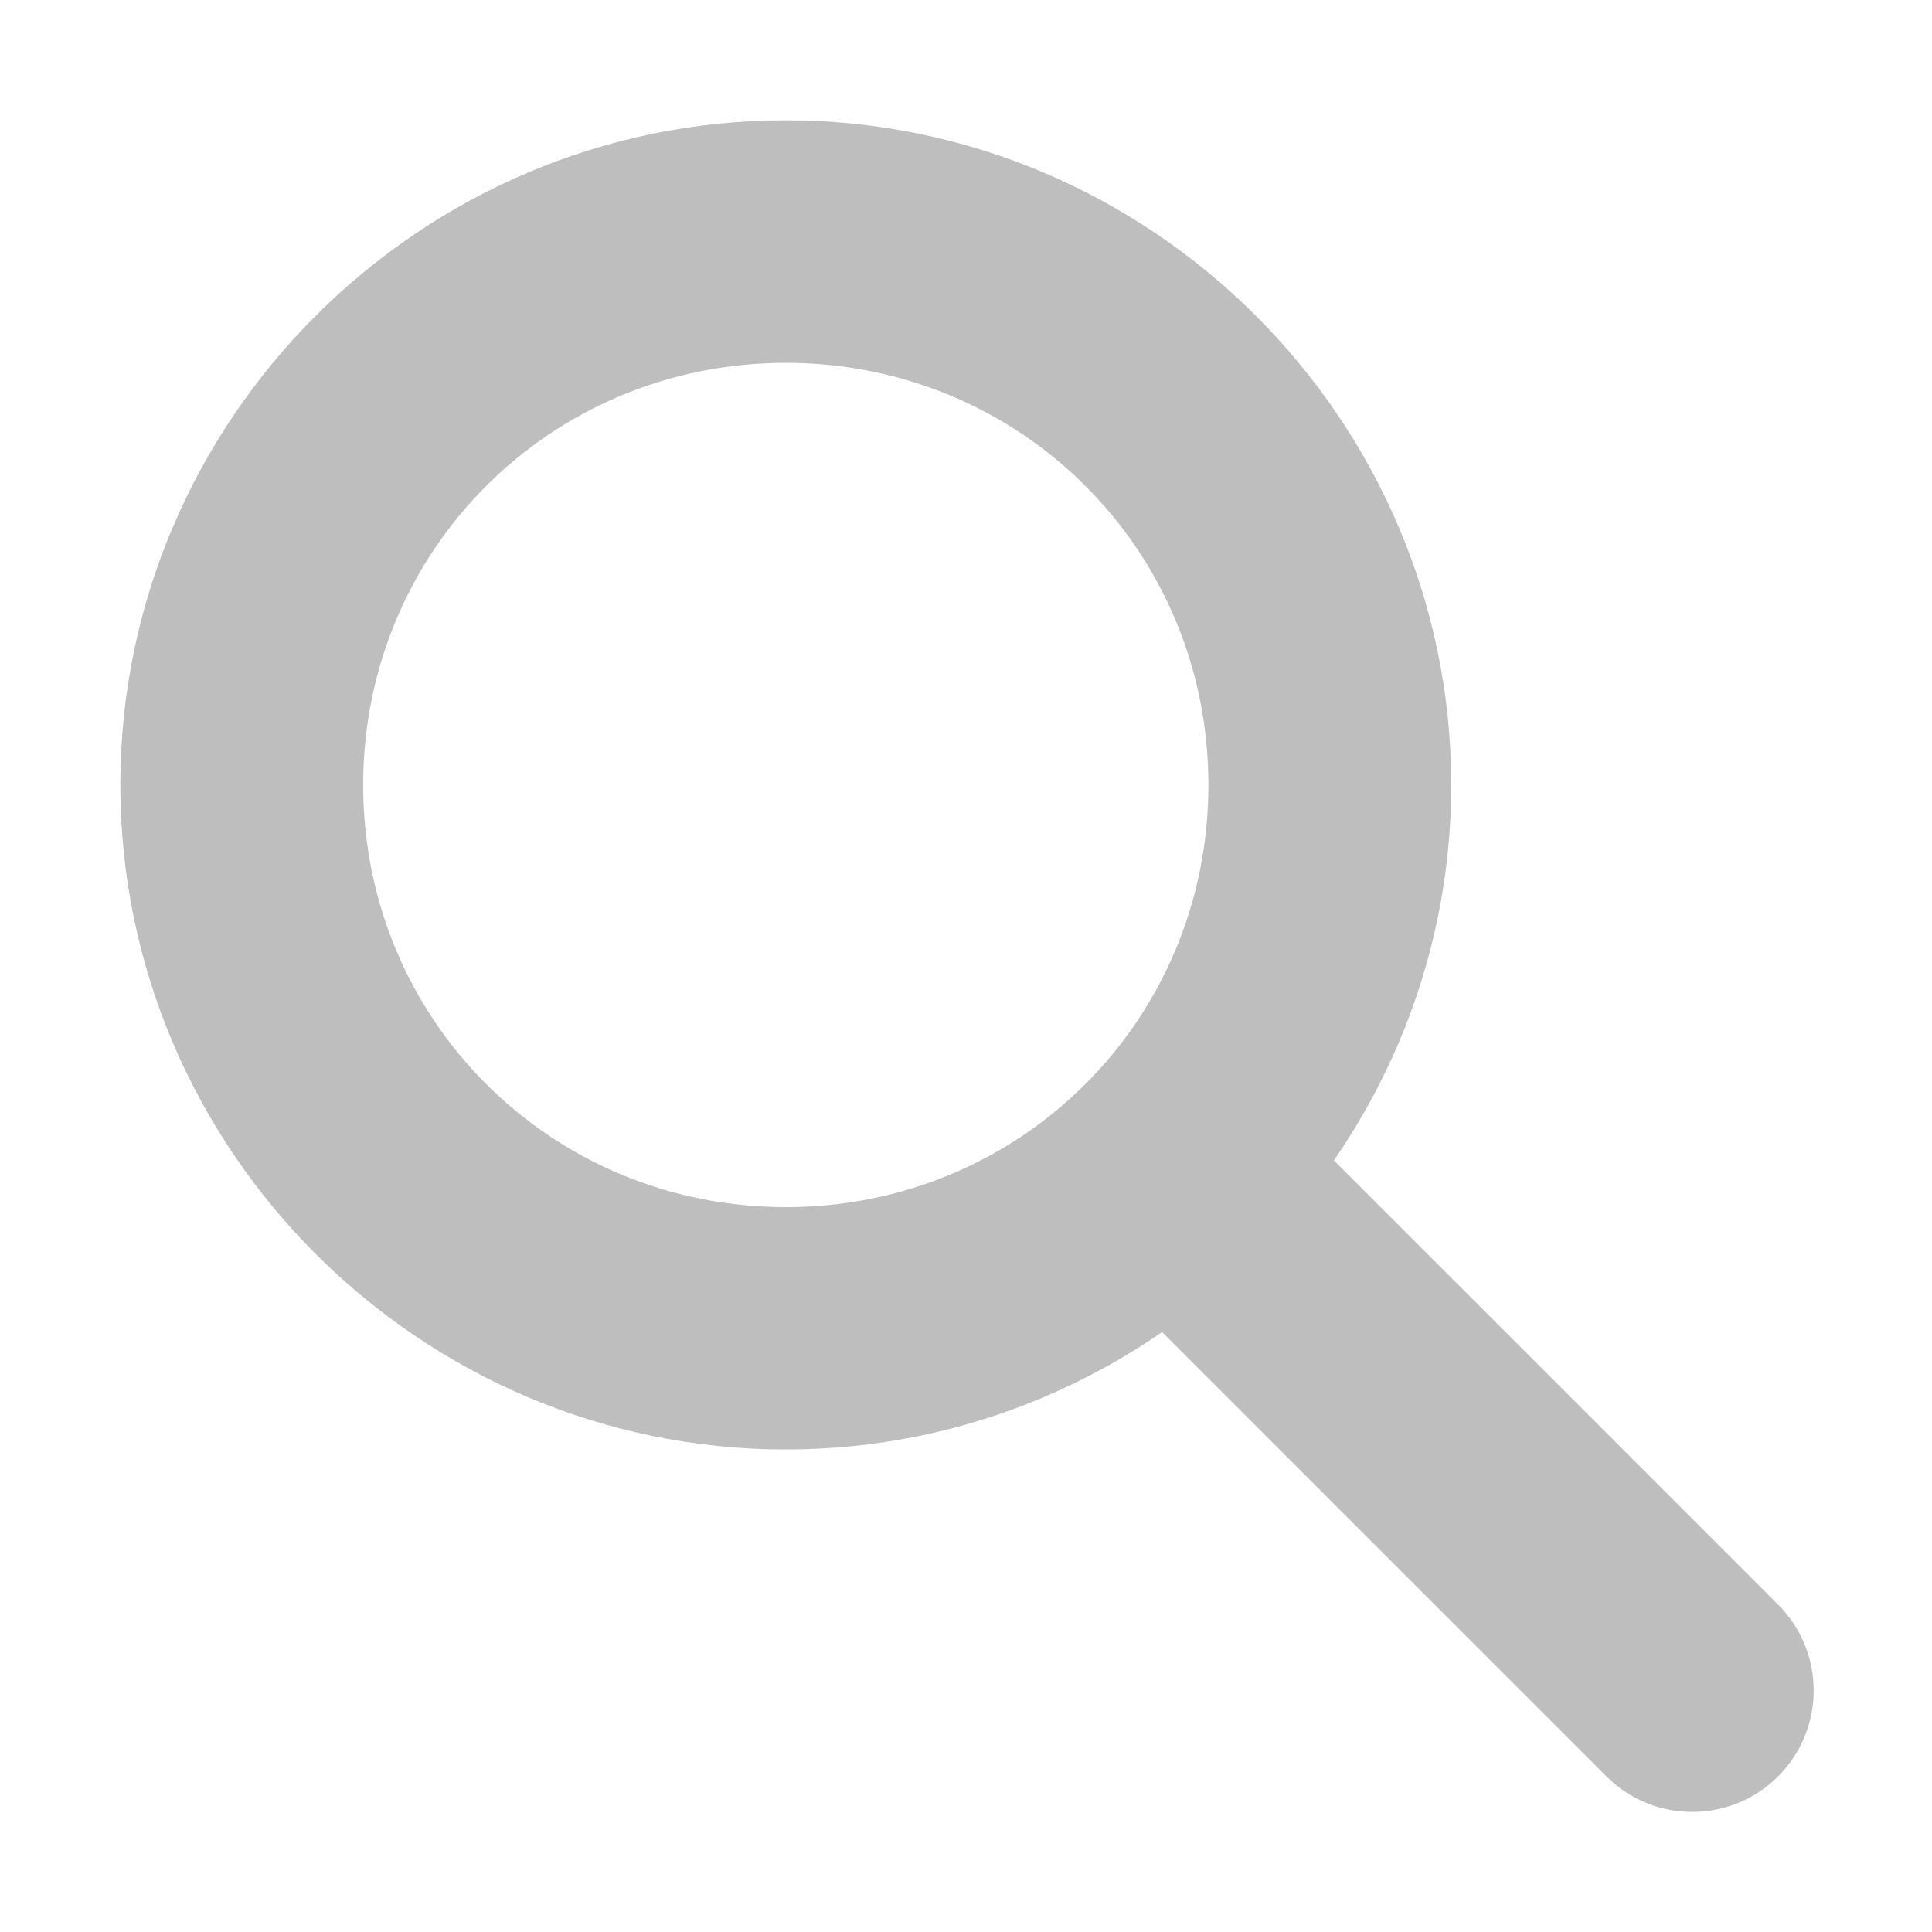
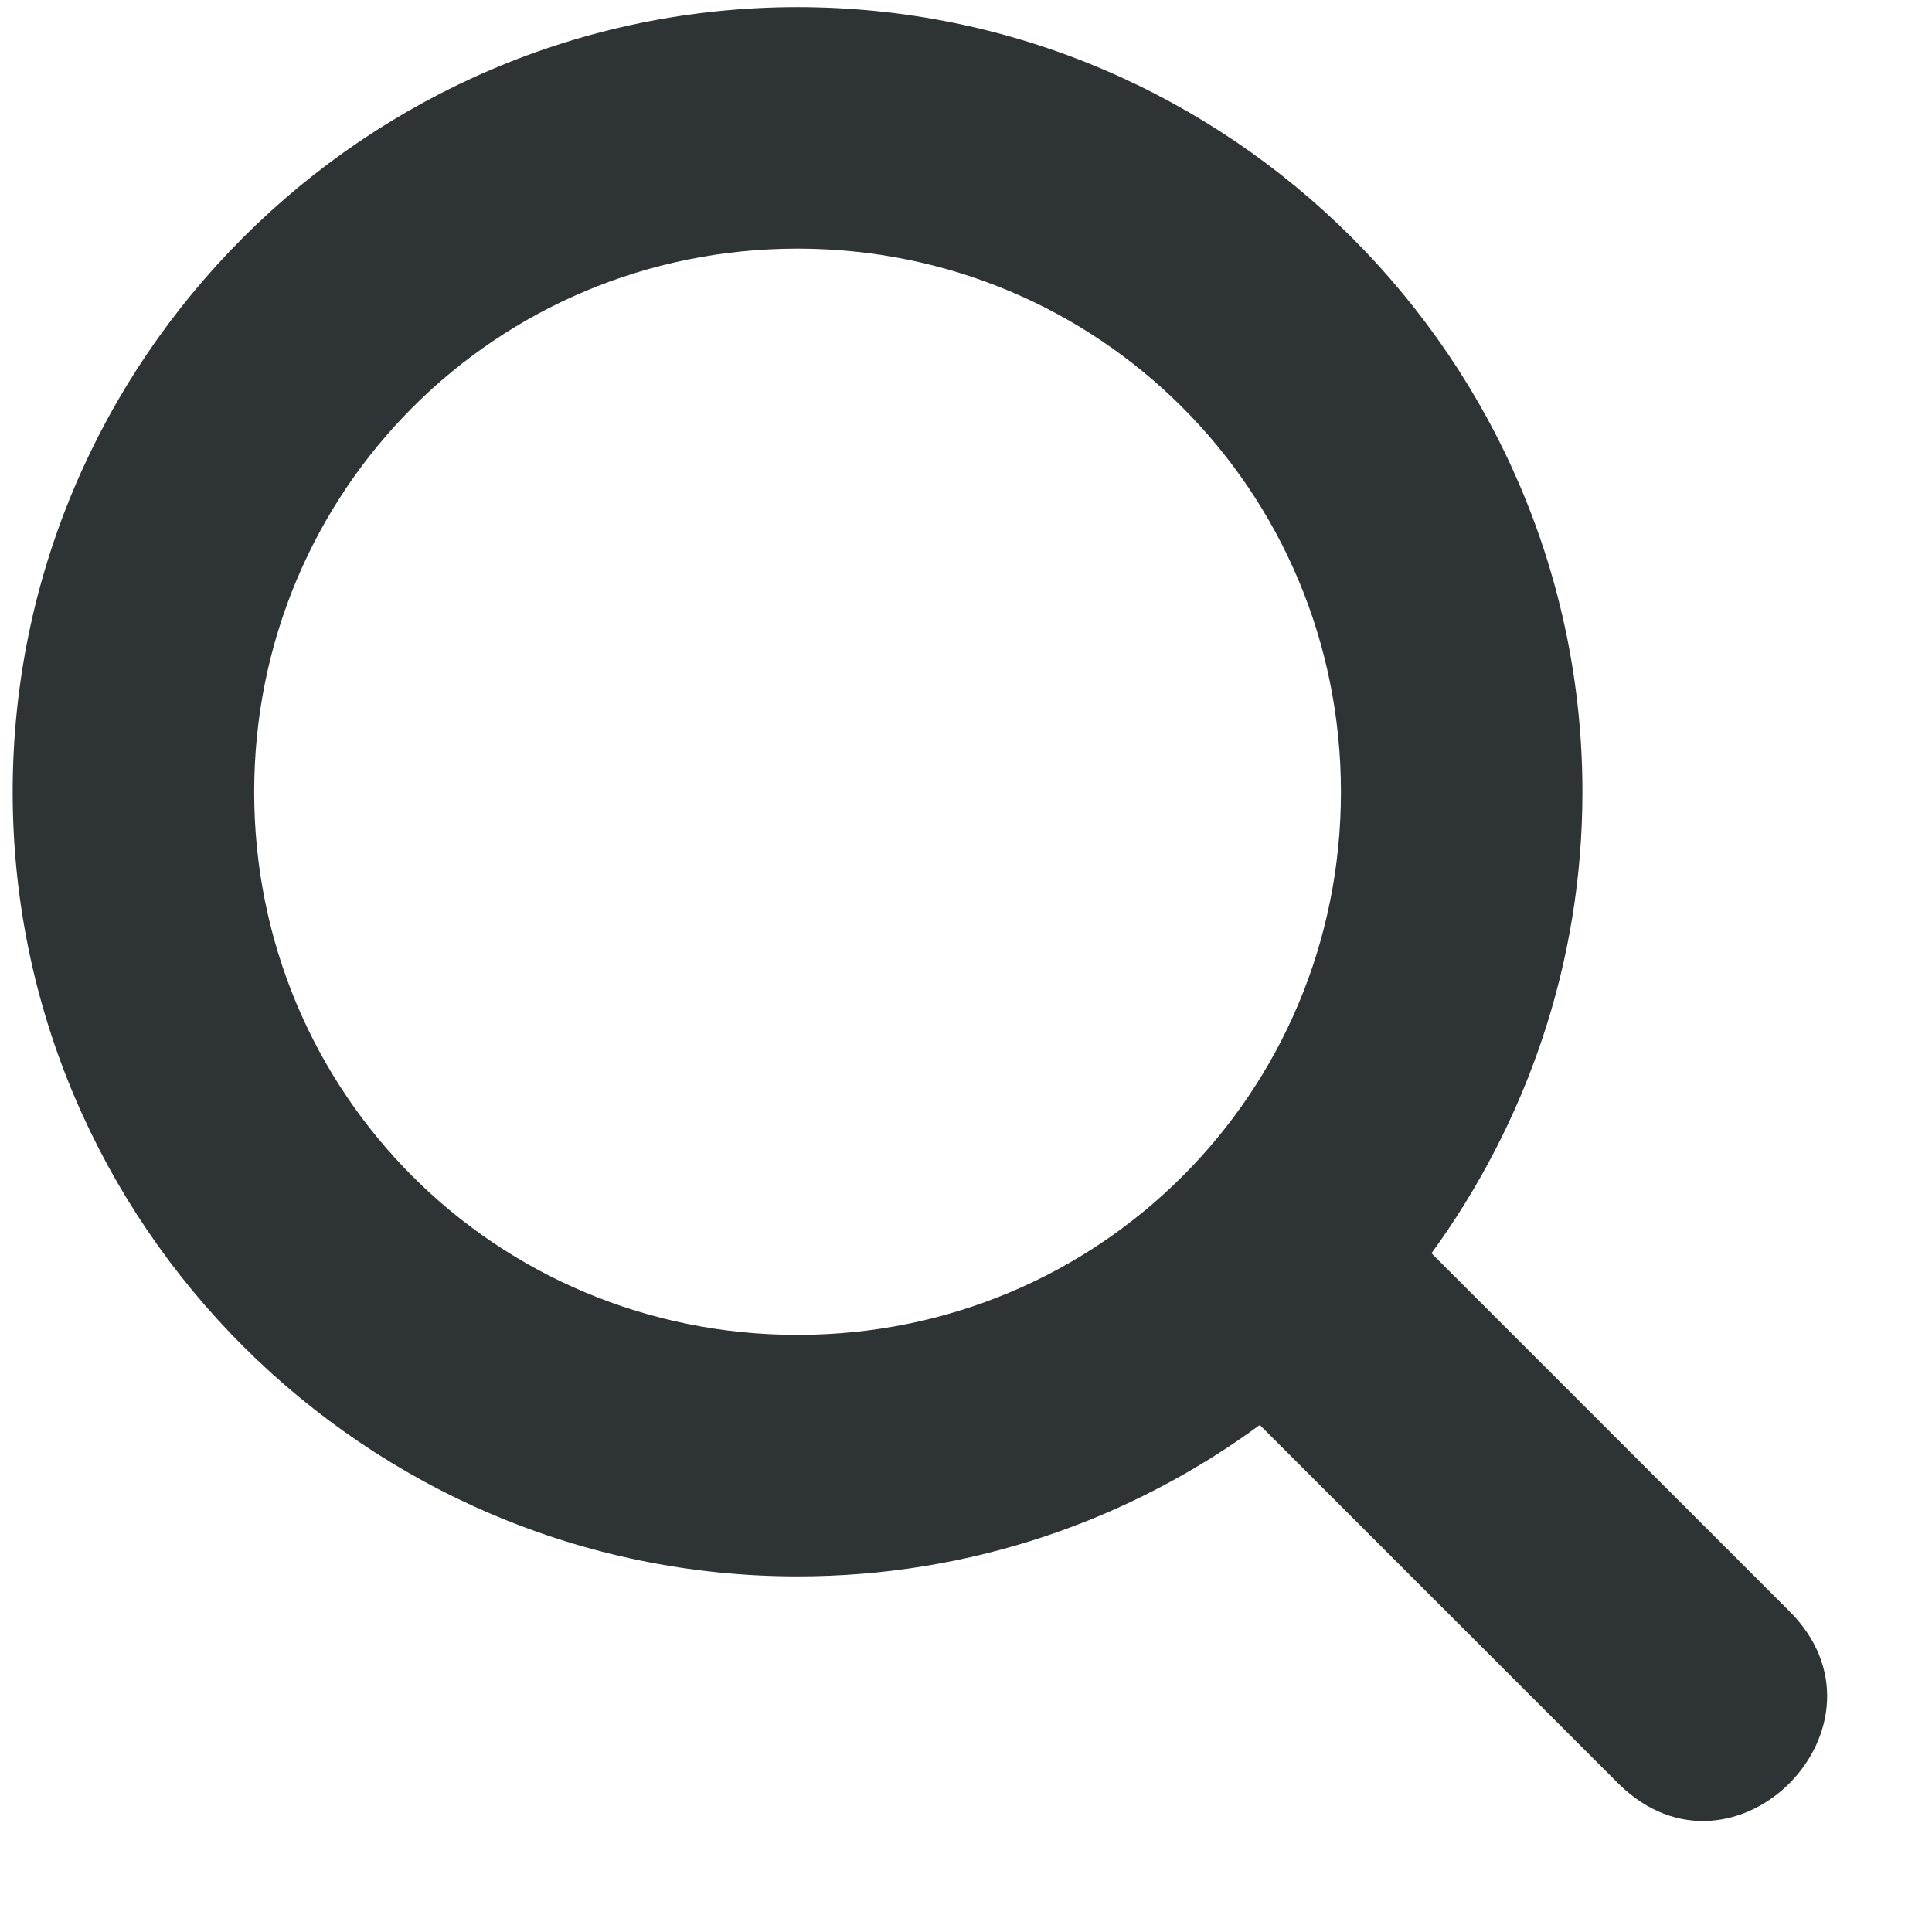
- <svg xmlns="http://www.w3.org/2000/svg" height="16" id="svg7384" version="1.1" width="16">
-   <defs id="defs7386" />
-   <g id="layer9" style="display:inline" transform="translate(-441.0004,-195)" />
-   <g id="layer10" transform="translate(-441.0004,-195)" />
-   <g id="layer11" transform="translate(-441.0004,-195)" />
-   <g id="layer13" transform="translate(-441.0004,-195)">
-     <path d="m 447.508,195.996 c -3.029,0 -5.511,2.479 -5.511,5.504 0,3.025 2.482,5.504 5.511,5.504 3.029,0 5.511,-2.479 5.511,-5.504 0,-3.025 -2.482,-5.504 -5.511,-5.504 z m 0,2.009 c 1.947,0 3.5,1.55 3.5,3.496 0,1.945 -1.552,3.496 -3.5,3.496 -1.947,0 -3.5,-1.55 -3.5,-3.496 0,-1.945 1.552,-3.496 3.5,-3.496 z" id="path5079" style="font-size:medium;font-style:normal;font-variant:normal;font-weight:normal;font-stretch:normal;text-indent:0;text-align:start;text-decoration:none;line-height:normal;letter-spacing:normal;word-spacing:normal;text-transform:none;direction:ltr;block-progression:tb;writing-mode:lr-tb;text-anchor:start;baseline-shift:baseline;color:#000000;fill:#bebebe;fill-opacity:1;stroke:none;stroke-width:1.555;marker:none;visibility:visible;display:inline;overflow:visible;enable-background:new;font-family:Sans;-inkscape-font-specification:Sans" />
-     <path d="m 450.812,204 a 1,1 0 0 0 -0.5,1.719 l 4,4 a 1.005,1.005 0 1 0 1.406,-1.438 l -4,-4 A 1,1 0 0 0 450.812,204 z" id="path5081" style="font-size:medium;font-style:normal;font-variant:normal;font-weight:normal;font-stretch:normal;text-indent:0;text-align:start;text-decoration:none;line-height:normal;letter-spacing:normal;word-spacing:normal;text-transform:none;direction:ltr;block-progression:tb;writing-mode:lr-tb;text-anchor:start;baseline-shift:baseline;color:#000000;fill:#bebebe;fill-opacity:1;stroke:none;stroke-width:2;marker:none;visibility:visible;display:inline;overflow:visible;enable-background:new;font-family:Sans;-inkscape-font-specification:Sans" />
-   </g>
-   <g id="layer14" transform="translate(-441.0004,-195)" />
-   <g id="layer15" style="display:inline" transform="translate(-441.0004,-195)" />
-   <g id="g71291" style="display:inline" transform="translate(-441.0004,-195)" />
-   <g id="g4953" style="display:inline" transform="translate(-441.0004,-195)" />
-   <g id="layer12" style="display:inline" transform="translate(-441.0004,-195)" />
+ <svg xmlns="http://www.w3.org/2000/svg" height="16px" viewBox="0 0 16 16" width="16px">
+   <path d="m 6.605 0.059 c -3.578 0 -6.5 2.922 -6.5 6.5 s 2.922 6.496 6.5 6.496 c 1.43 0 2.754 -0.465 3.828 -1.254 l 2.973 2.973 c 0.957 0.941 2.363 -0.496 1.406 -1.438 l -2.957 -2.957 c 0.781 -1.074 1.25 -2.395 1.25 -3.82 c 0 -3.578 -2.926 -6.5 -6.5 -6.5 z m 0 2 c 2.496 0 4.5 2.004 4.5 4.5 s -2.004 4.496 -4.5 4.496 c -2.5 0 -4.5 -2 -4.5 -4.496 s 2 -4.5 4.5 -4.5 z m 0 0" fill="#2e3436" />
</svg>
